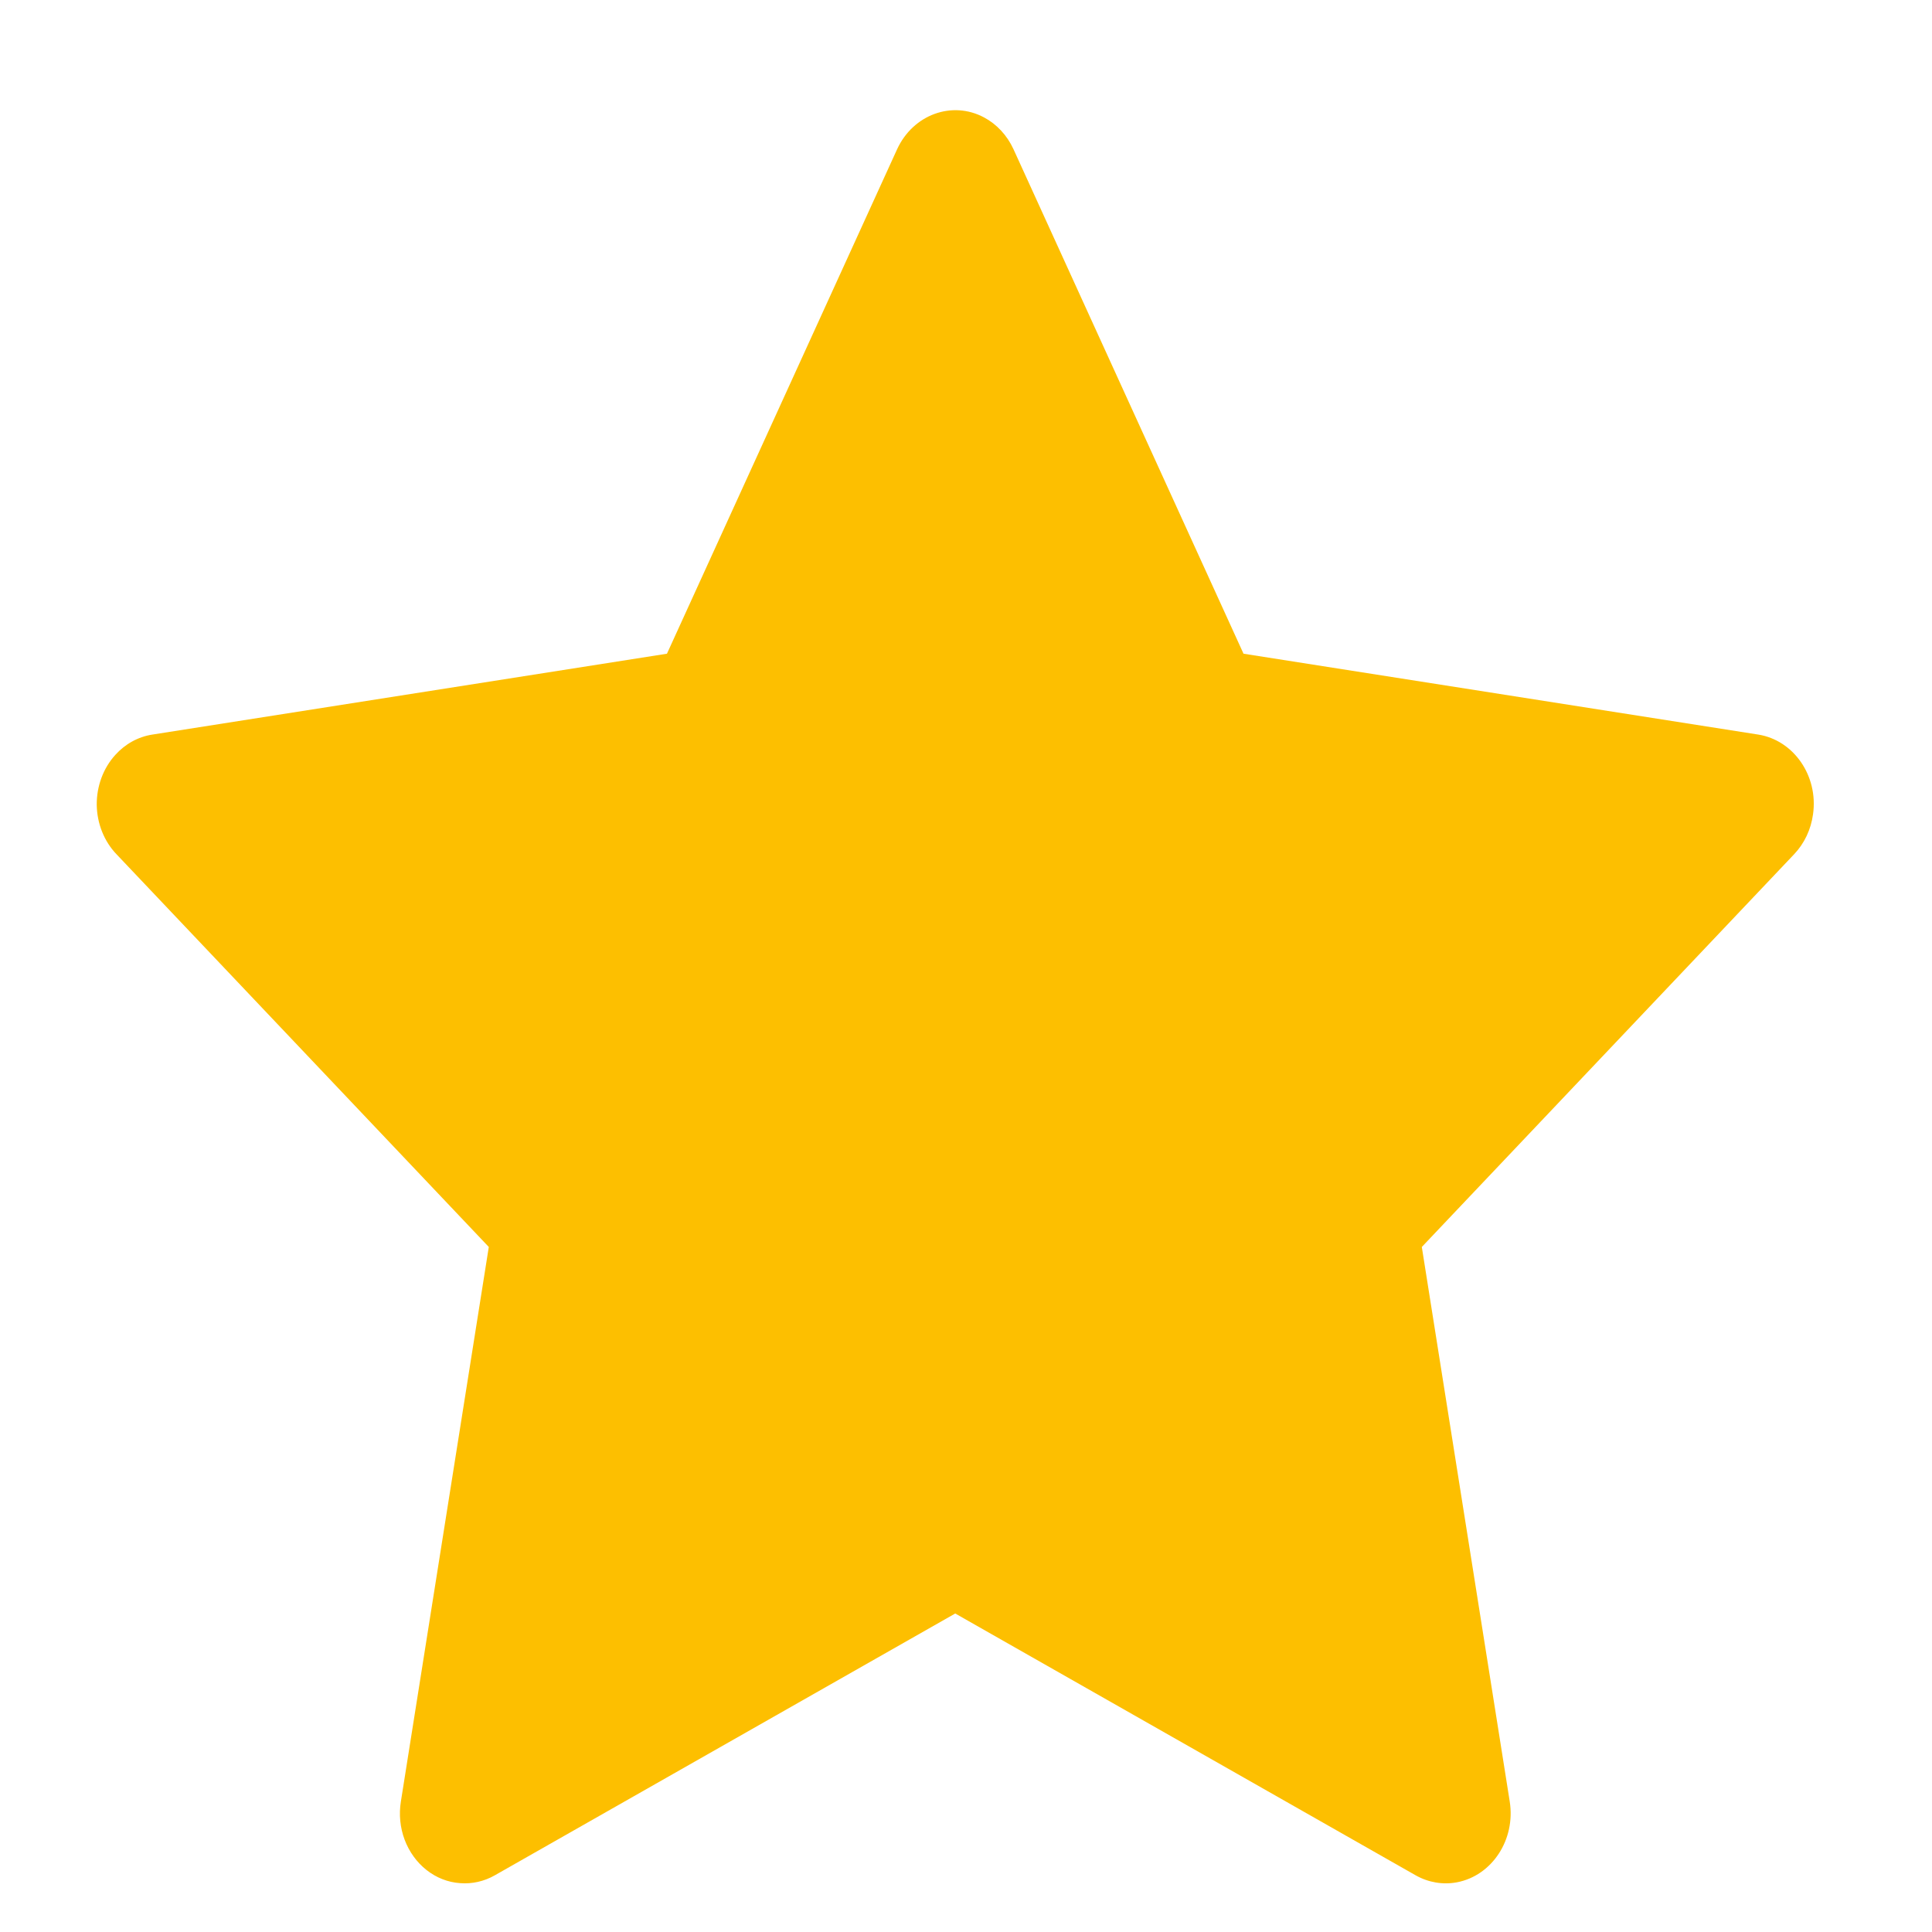
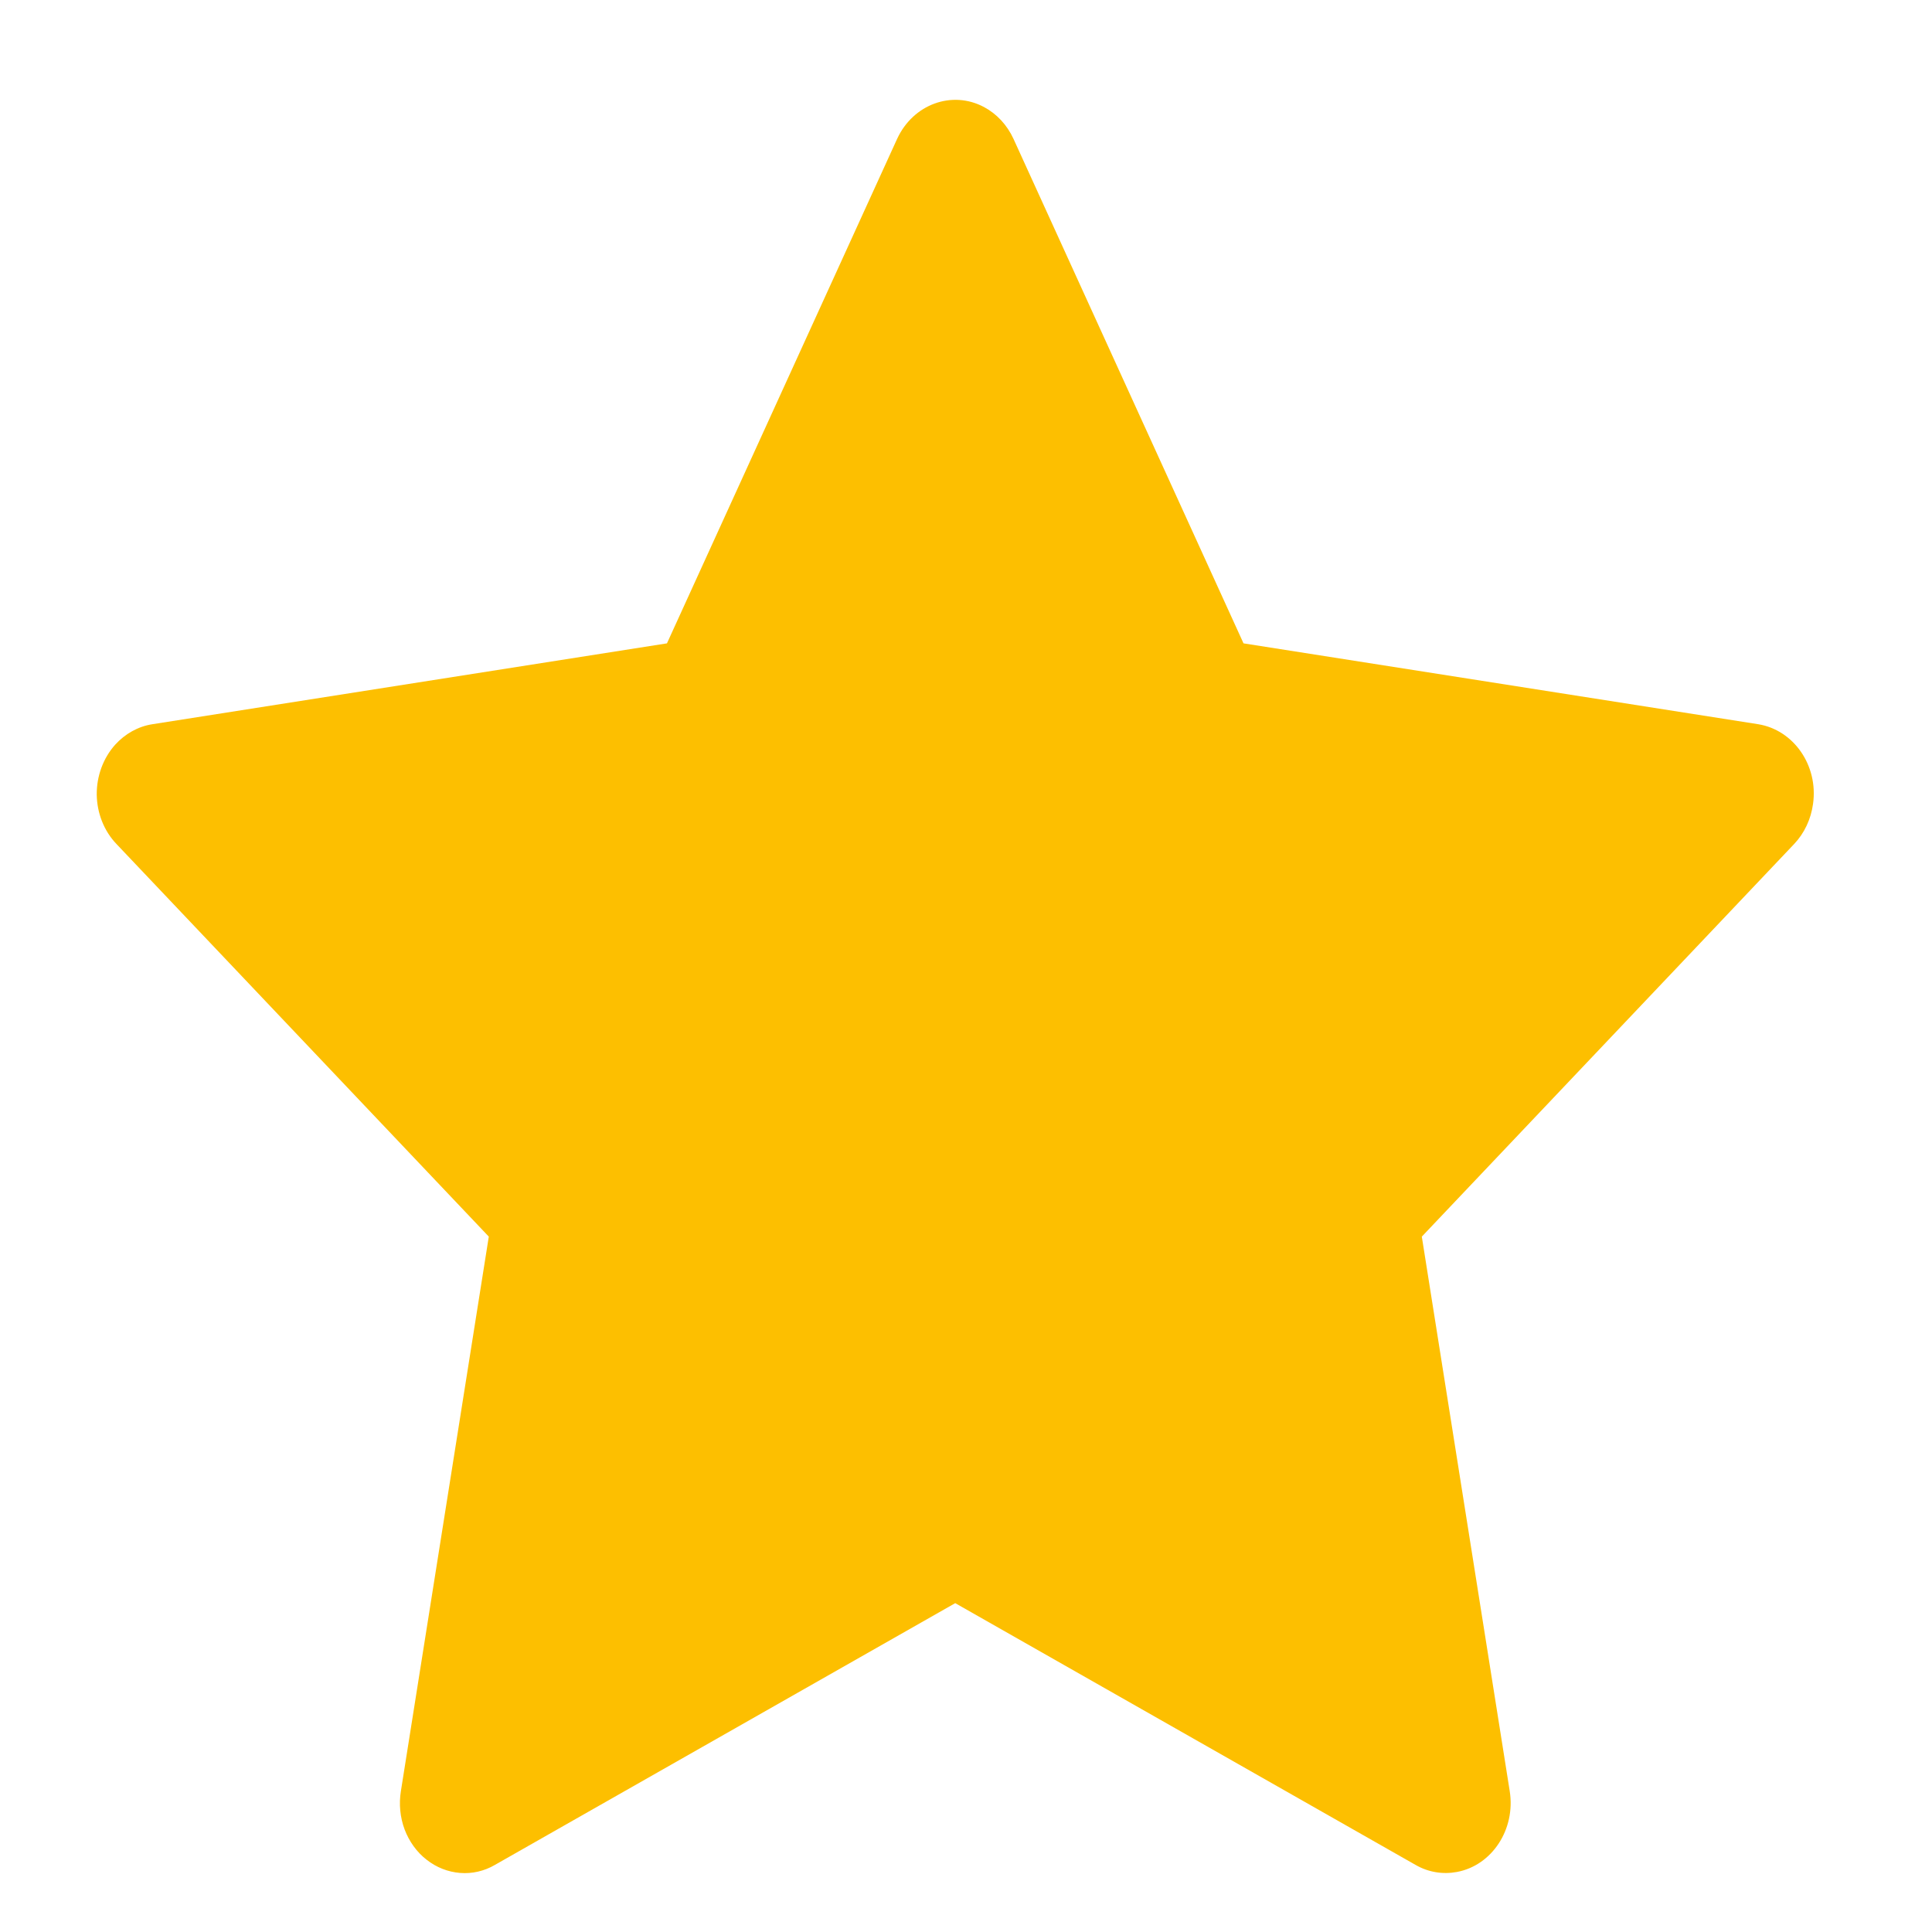
<svg xmlns="http://www.w3.org/2000/svg" width="14" height="14" viewBox="0 0 14 14" fill="none">
-   <path d="M12.741 5.323L9.011 4.737L7.344 1.081C7.298 0.981 7.223 0.9 7.131 0.851C6.899 0.727 6.617 0.83 6.501 1.081L4.833 4.737L1.104 5.323C1.001 5.339 0.907 5.391 0.835 5.471C0.748 5.567 0.7 5.697 0.701 5.832C0.703 5.967 0.754 6.096 0.844 6.19L3.542 9.036L2.905 13.054C2.89 13.147 2.899 13.243 2.932 13.331C2.965 13.419 3.02 13.495 3.091 13.551C3.162 13.607 3.246 13.64 3.334 13.646C3.421 13.653 3.509 13.633 3.586 13.589L6.922 11.692L10.258 13.589C10.35 13.641 10.455 13.659 10.557 13.64C10.812 13.592 10.984 13.33 10.94 13.054L10.303 9.036L13.001 6.19C13.075 6.112 13.123 6.011 13.138 5.9C13.177 5.622 12.998 5.364 12.741 5.323V5.323Z" fill="#FDBF00" />
+   <path d="M12.741 5.248L9.011 4.662L7.344 1.006C7.298 0.906 7.223 0.825 7.131 0.776C6.899 0.652 6.617 0.755 6.501 1.006L4.833 4.662L1.104 5.248C1.001 5.264 0.907 5.317 0.835 5.396C0.748 5.493 0.7 5.623 0.701 5.758C0.703 5.893 0.754 6.022 0.844 6.116L3.542 8.961L2.905 12.979C2.89 13.072 2.899 13.169 2.932 13.257C2.965 13.344 3.02 13.421 3.091 13.476C3.162 13.532 3.246 13.565 3.334 13.572C3.421 13.579 3.509 13.559 3.586 13.514L6.922 11.617L10.258 13.514C10.35 13.567 10.455 13.584 10.557 13.565C10.812 13.518 10.984 13.255 10.94 12.979L10.303 8.961L13.001 6.116C13.075 6.038 13.123 5.936 13.138 5.825C13.177 5.547 12.998 5.29 12.741 5.248V5.248Z" fill="#FDBF00" />
</svg>
